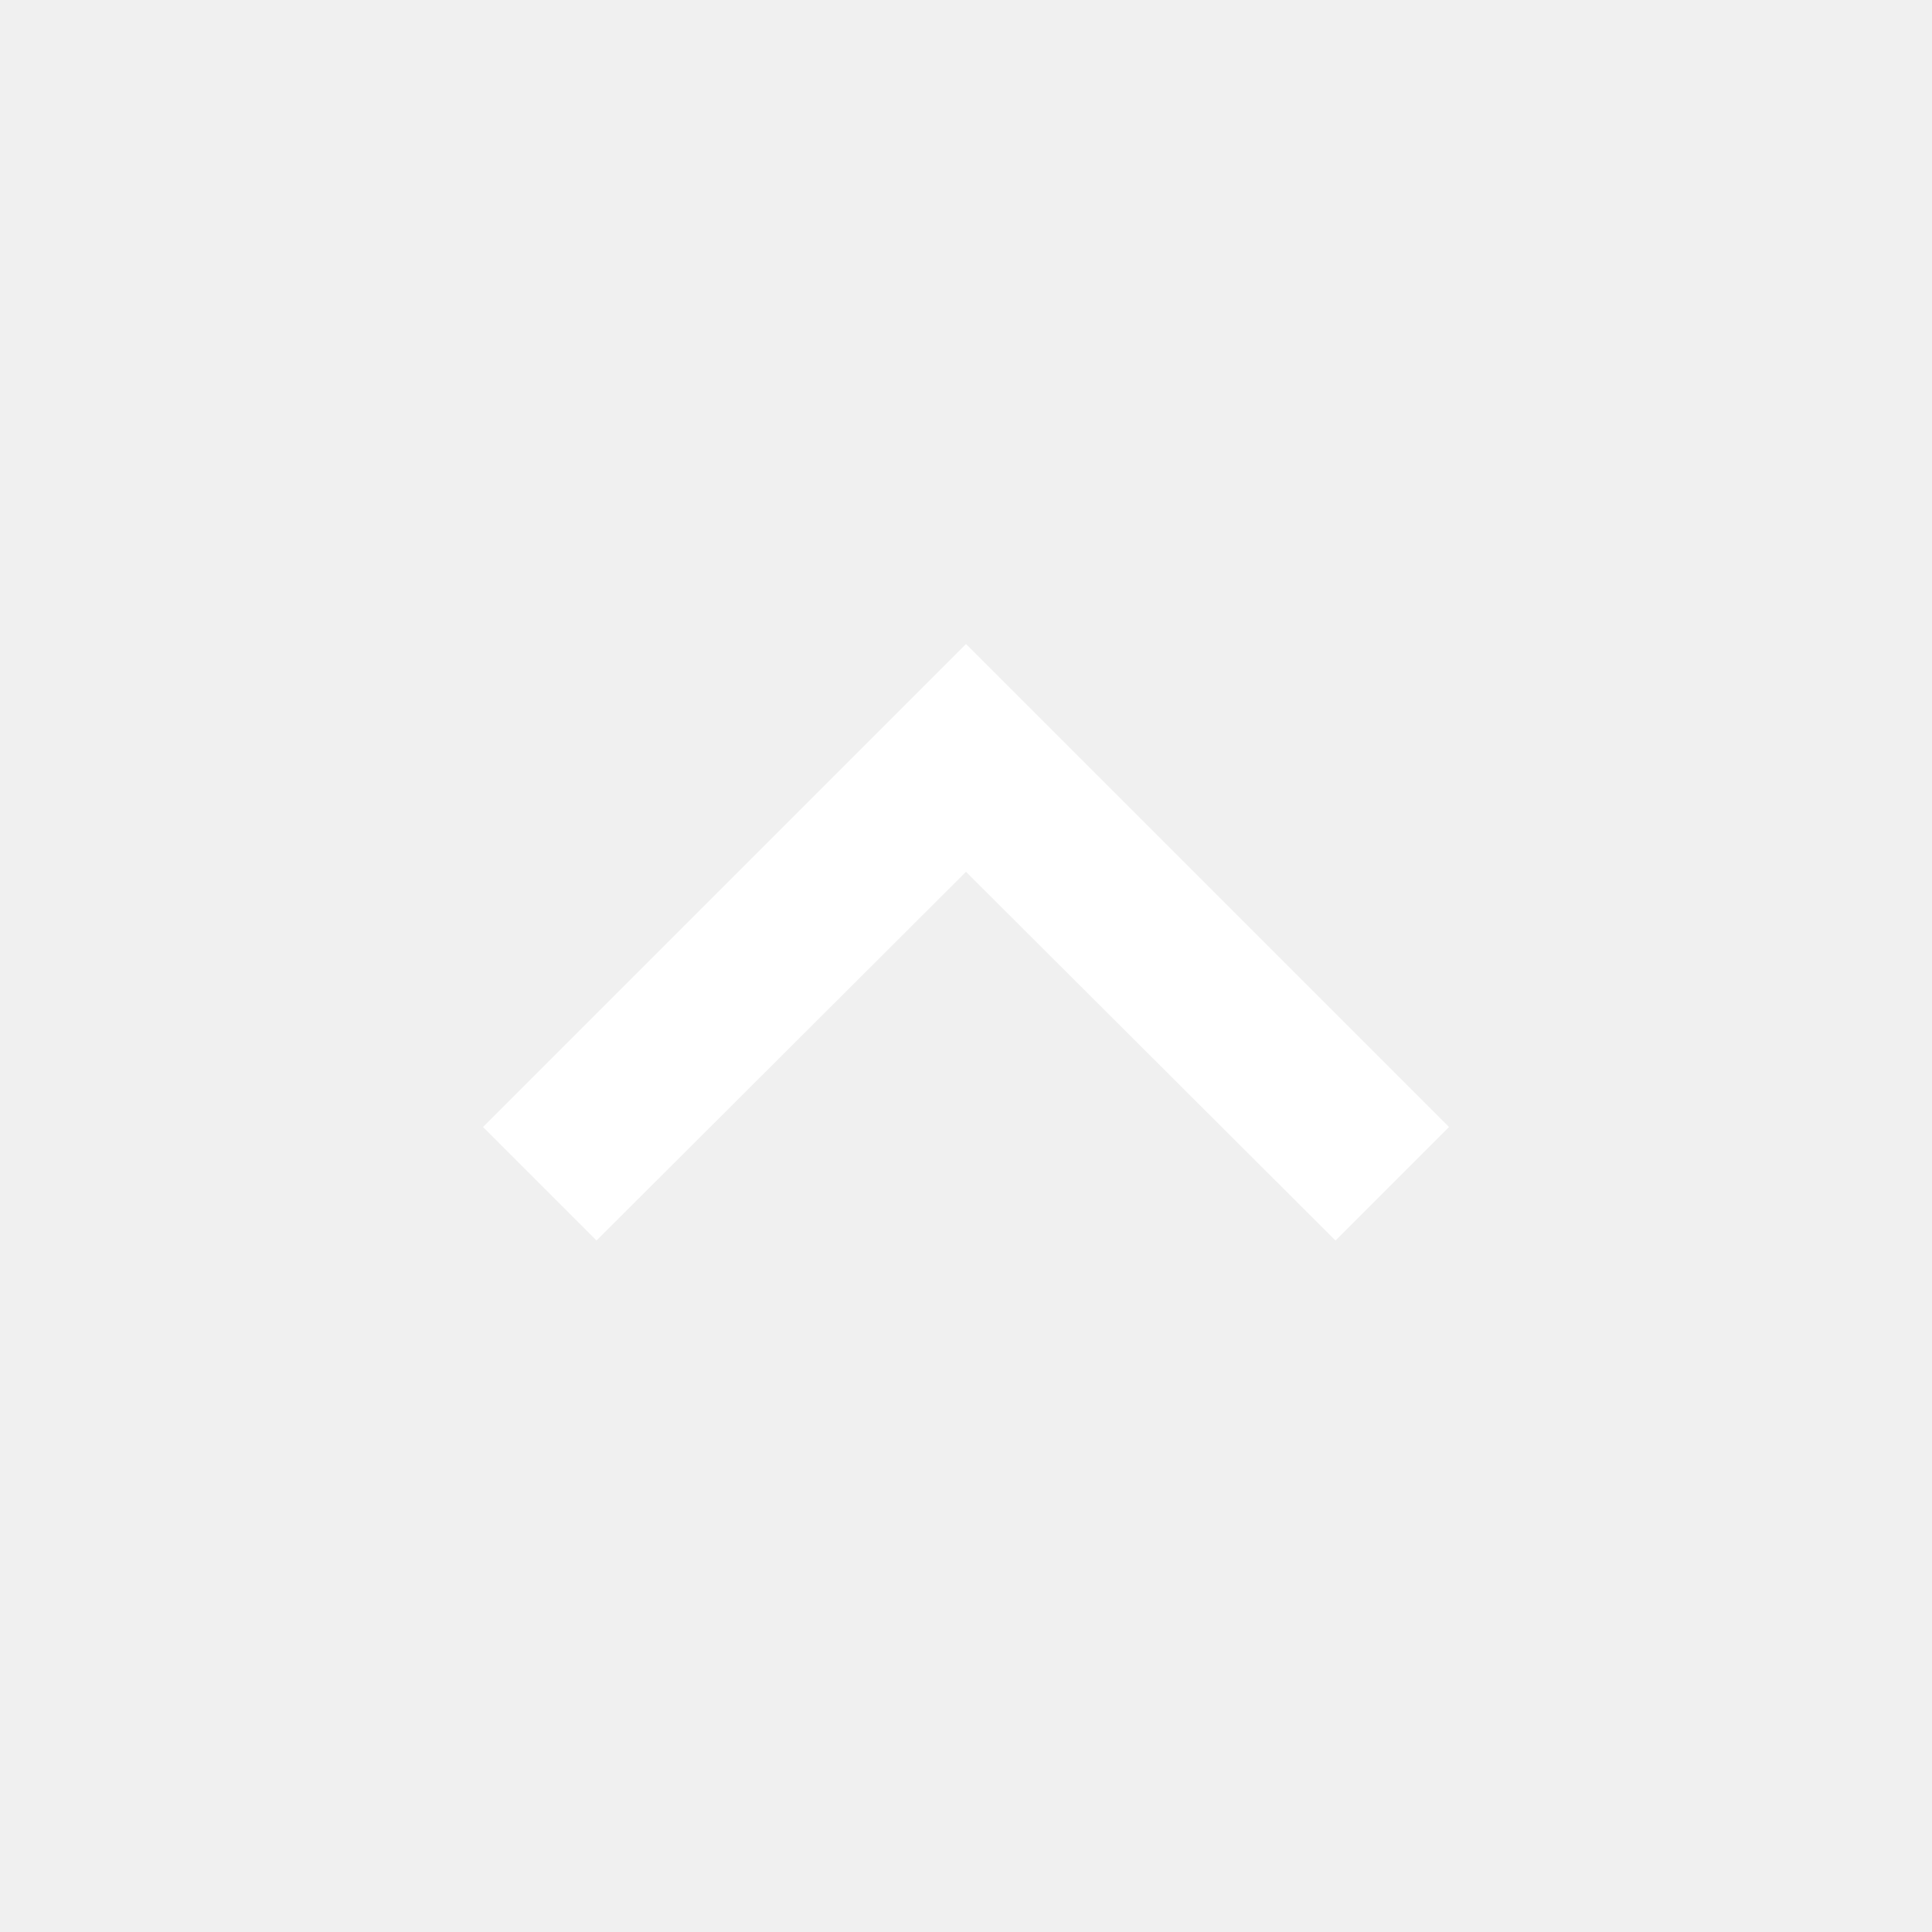
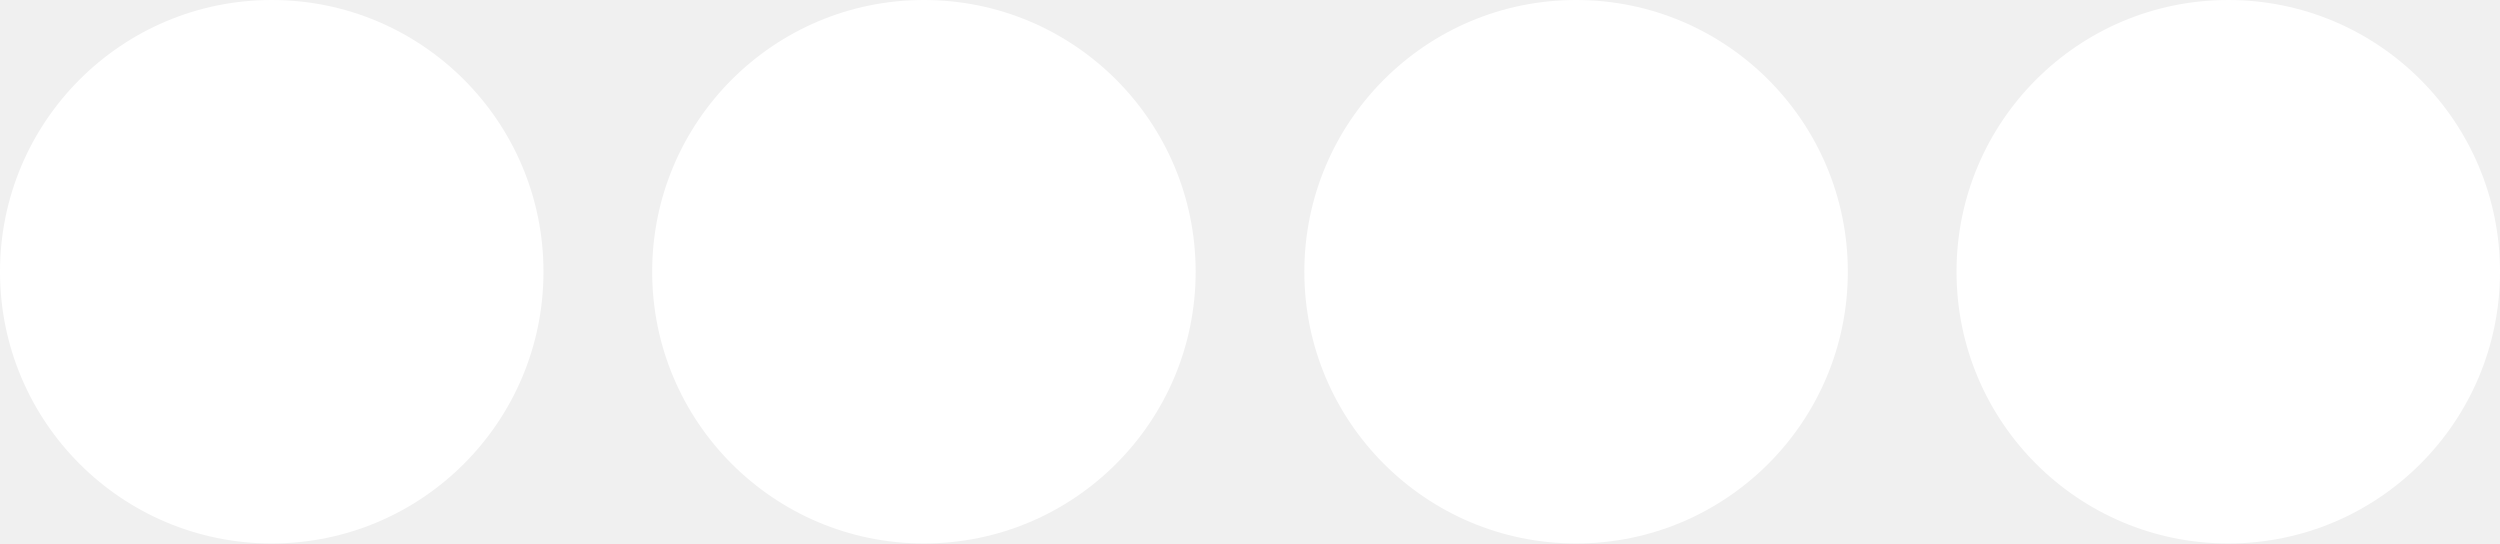
- <svg xmlns="http://www.w3.org/2000/svg" width="24" height="24" viewBox="0 0 24 24">
-   <path d="M12 8l-6 6 1.41 1.41L12 10.83l4.59 4.58L18 14z" fill="white" />
-   <path d="M0 0h24v24H0z" fill="none" />
+ <svg xmlns="http://www.w3.org/2000/svg" width="23" height="5" viewBox="0 0 23 5" version="1.1" id="svg6">
+   <defs id="defs10" />
+   <g id="g4578" style="fill:#ffffff;fill-opacity:1">
+     <circle r="2.5" cy="2.5" cx="2.5" id="path4545" style="fill:#ffffff;fill-opacity:1;fill-rule:evenodd;stroke:none;stroke-width:5;stroke-linecap:round;stroke-linejoin:round;stroke-miterlimit:4;stroke-dasharray:none;stroke-opacity:1" />
+     <circle style="fill:#ffffff;fill-opacity:1;fill-rule:evenodd;stroke:none;stroke-width:5;stroke-linecap:round;stroke-linejoin:round;stroke-miterlimit:4;stroke-dasharray:none;stroke-opacity:1" id="circle4568" cx="8.5" cy="2.5" r="2.5" />
+     <circle r="2.5" cy="2.5" cx="14.5" id="circle4570" style="fill:#ffffff;fill-opacity:1;fill-rule:evenodd;stroke:none;stroke-width:5;stroke-linecap:round;stroke-linejoin:round;stroke-miterlimit:4;stroke-dasharray:none;stroke-opacity:1" />
+     <circle style="fill:#ffffff;fill-opacity:1;fill-rule:evenodd;stroke:none;stroke-width:5;stroke-linecap:round;stroke-linejoin:round;stroke-miterlimit:4;stroke-dasharray:none;stroke-opacity:1" id="circle4572" cx="20.5" cy="2.5" r="2.5" />
+   </g>
</svg>
